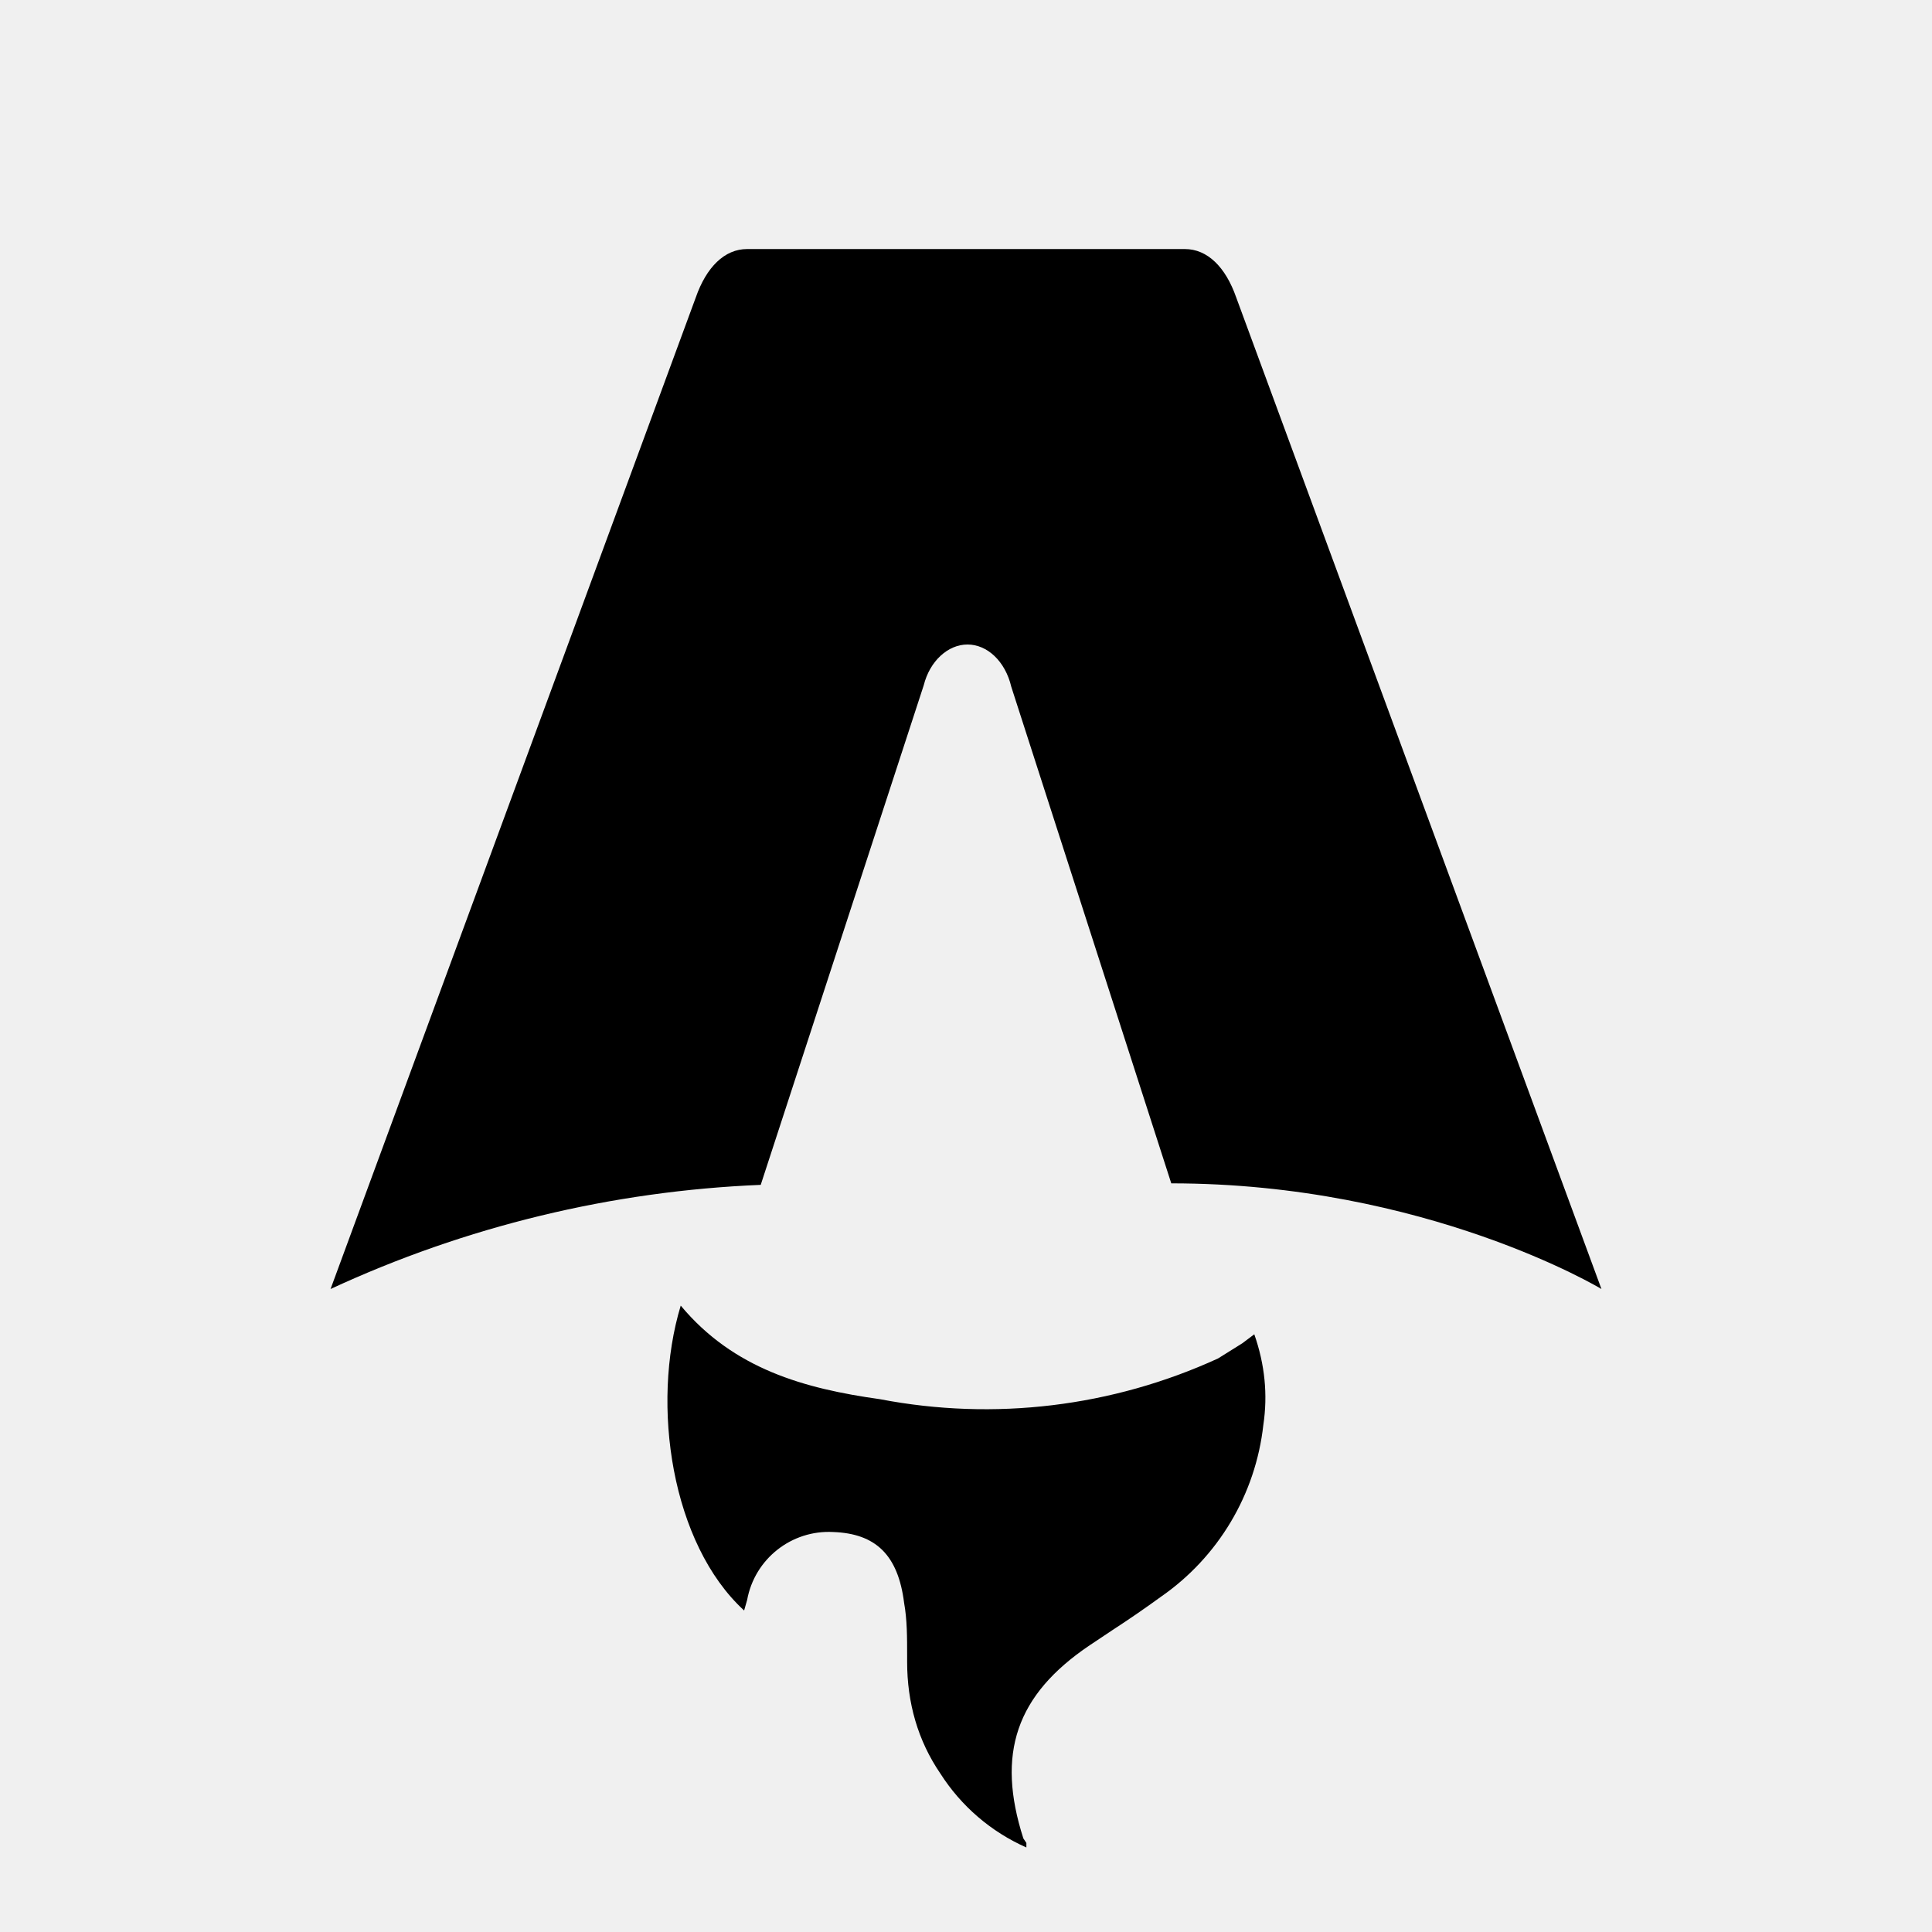
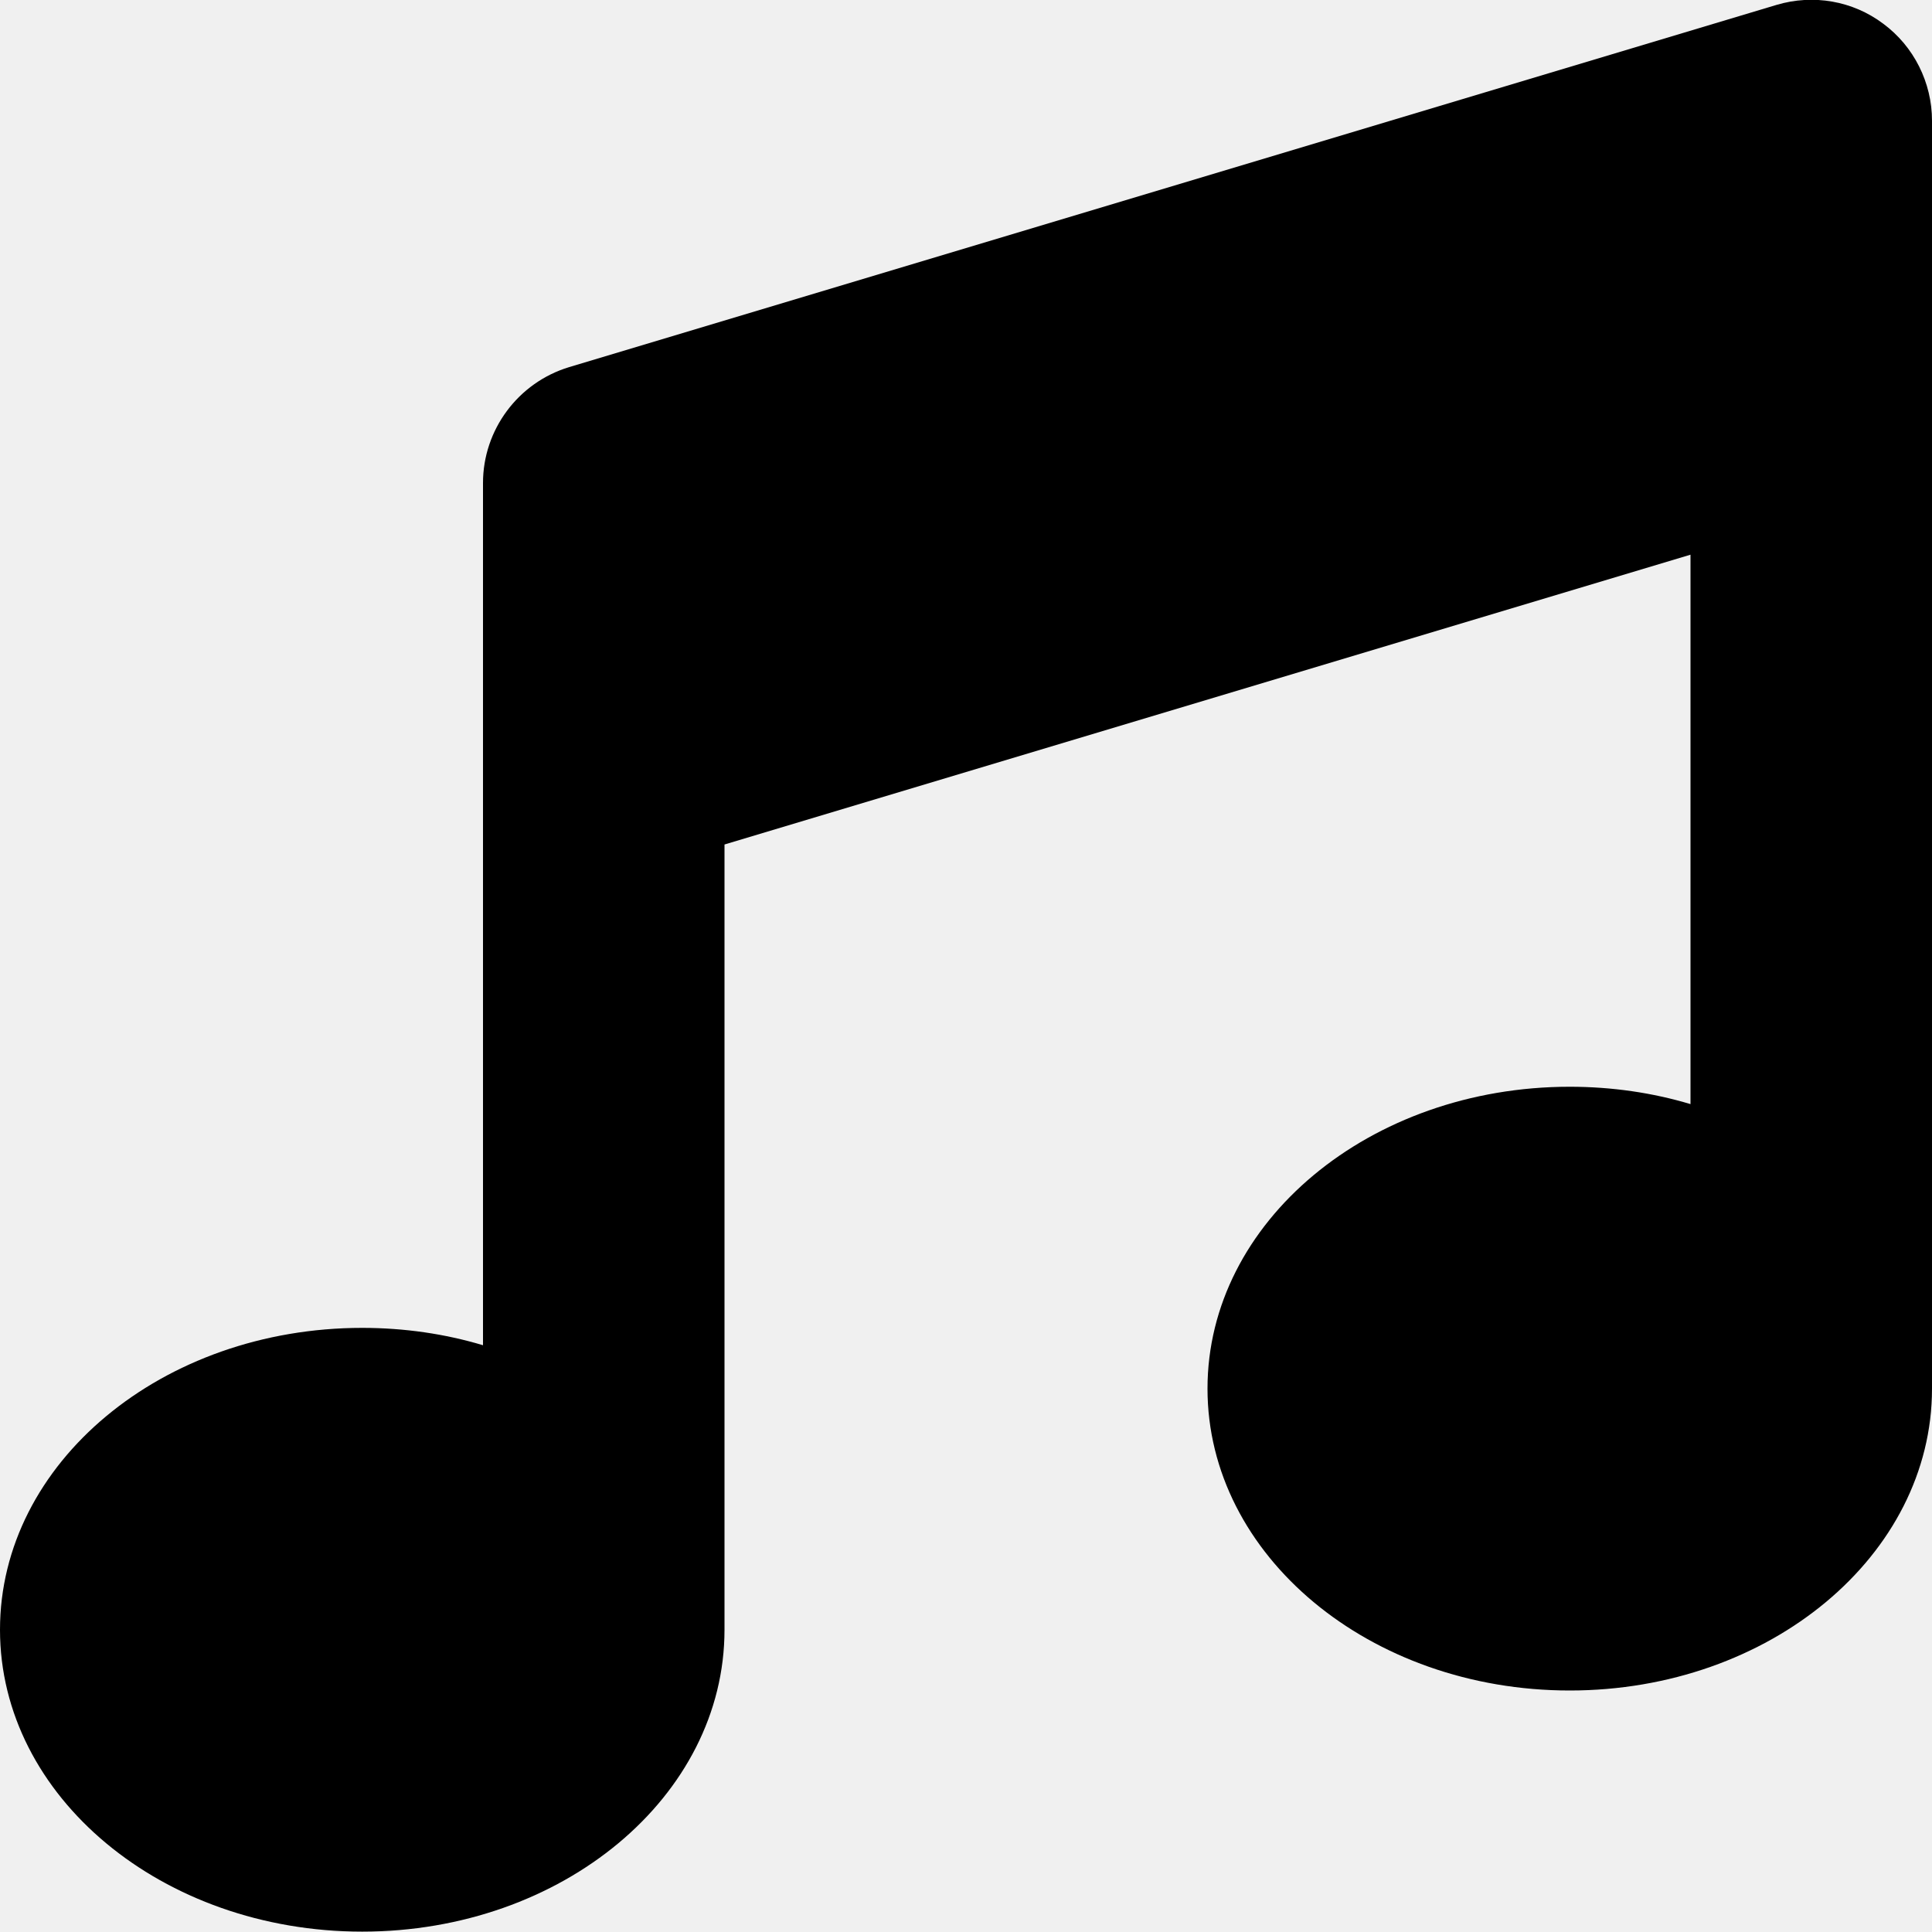
- <svg xmlns="http://www.w3.org/2000/svg" fill="none" viewBox="0 0 128 128">
-   <path d="M50.4 78.5a75.1 75.1 0 0 0-28.5 6.9l24.2-65.7c.7-2 1.9-3.2 3.4-3.2h29c1.5 0 2.7 1.2 3.4 3.2l24.2 65.7s-11.6-7-28.5-7L67 45.5c-.4-1.7-1.6-2.8-2.9-2.8-1.3 0-2.5 1.1-2.9 2.7L50.4 78.5Zm-1.1 28.2Zm-4.2-20.2c-2 6.6-.6 15.8 4.2 20.2a17.5 17.5 0 0 1 .2-.7 5.5 5.5 0 0 1 5.7-4.5c2.8.1 4.3 1.5 4.7 4.7.2 1.1.2 2.3.2 3.5v.4c0 2.7.7 5.2 2.2 7.4a13 13 0 0 0 5.7 4.9v-.3l-.2-.3c-1.8-5.6-.5-9.5 4.4-12.8l1.5-1a73 73 0 0 0 3.2-2.2 16 16 0 0 0 6.8-11.4c.3-2 .1-4-.6-6l-.8.6-1.6 1a37 37 0 0 1-22.4 2.7c-5-.7-9.7-2-13.2-6.2Z" />
+ <svg xmlns="http://www.w3.org/2000/svg" viewBox="0 0 512 512">
+   <path d="M499.1 6.3c8.1 6 12.9 15.6 12.9 25.7l0 72 0 264c0 44.2-43 80-96 80s-96-35.8-96-80s43-80 96-80c11.2 0 22 1.6 32 4.6L448 147 192 223.8l0 208.1c0 44.2-43 80-96 80s-96-35.8-96-80s43-80 96-80c11.2 0 22 1.6 32 4.6L128 200l0-72c0-14.1 9.3-26.6 22.8-30.7l320-96c9.7-2.9 20.2-1.1 28.3 5z" />
  <style>
-         path { fill: #000; }
-         @media (prefers-color-scheme: dark) {
-             path { fill: #FFF; }
-         }
-     </style>
+     path { fill: #000; }
+     @media (prefers-color-scheme: dark) {
+       path { fill: #FFF; }
+     }
+   </style>
</svg>
